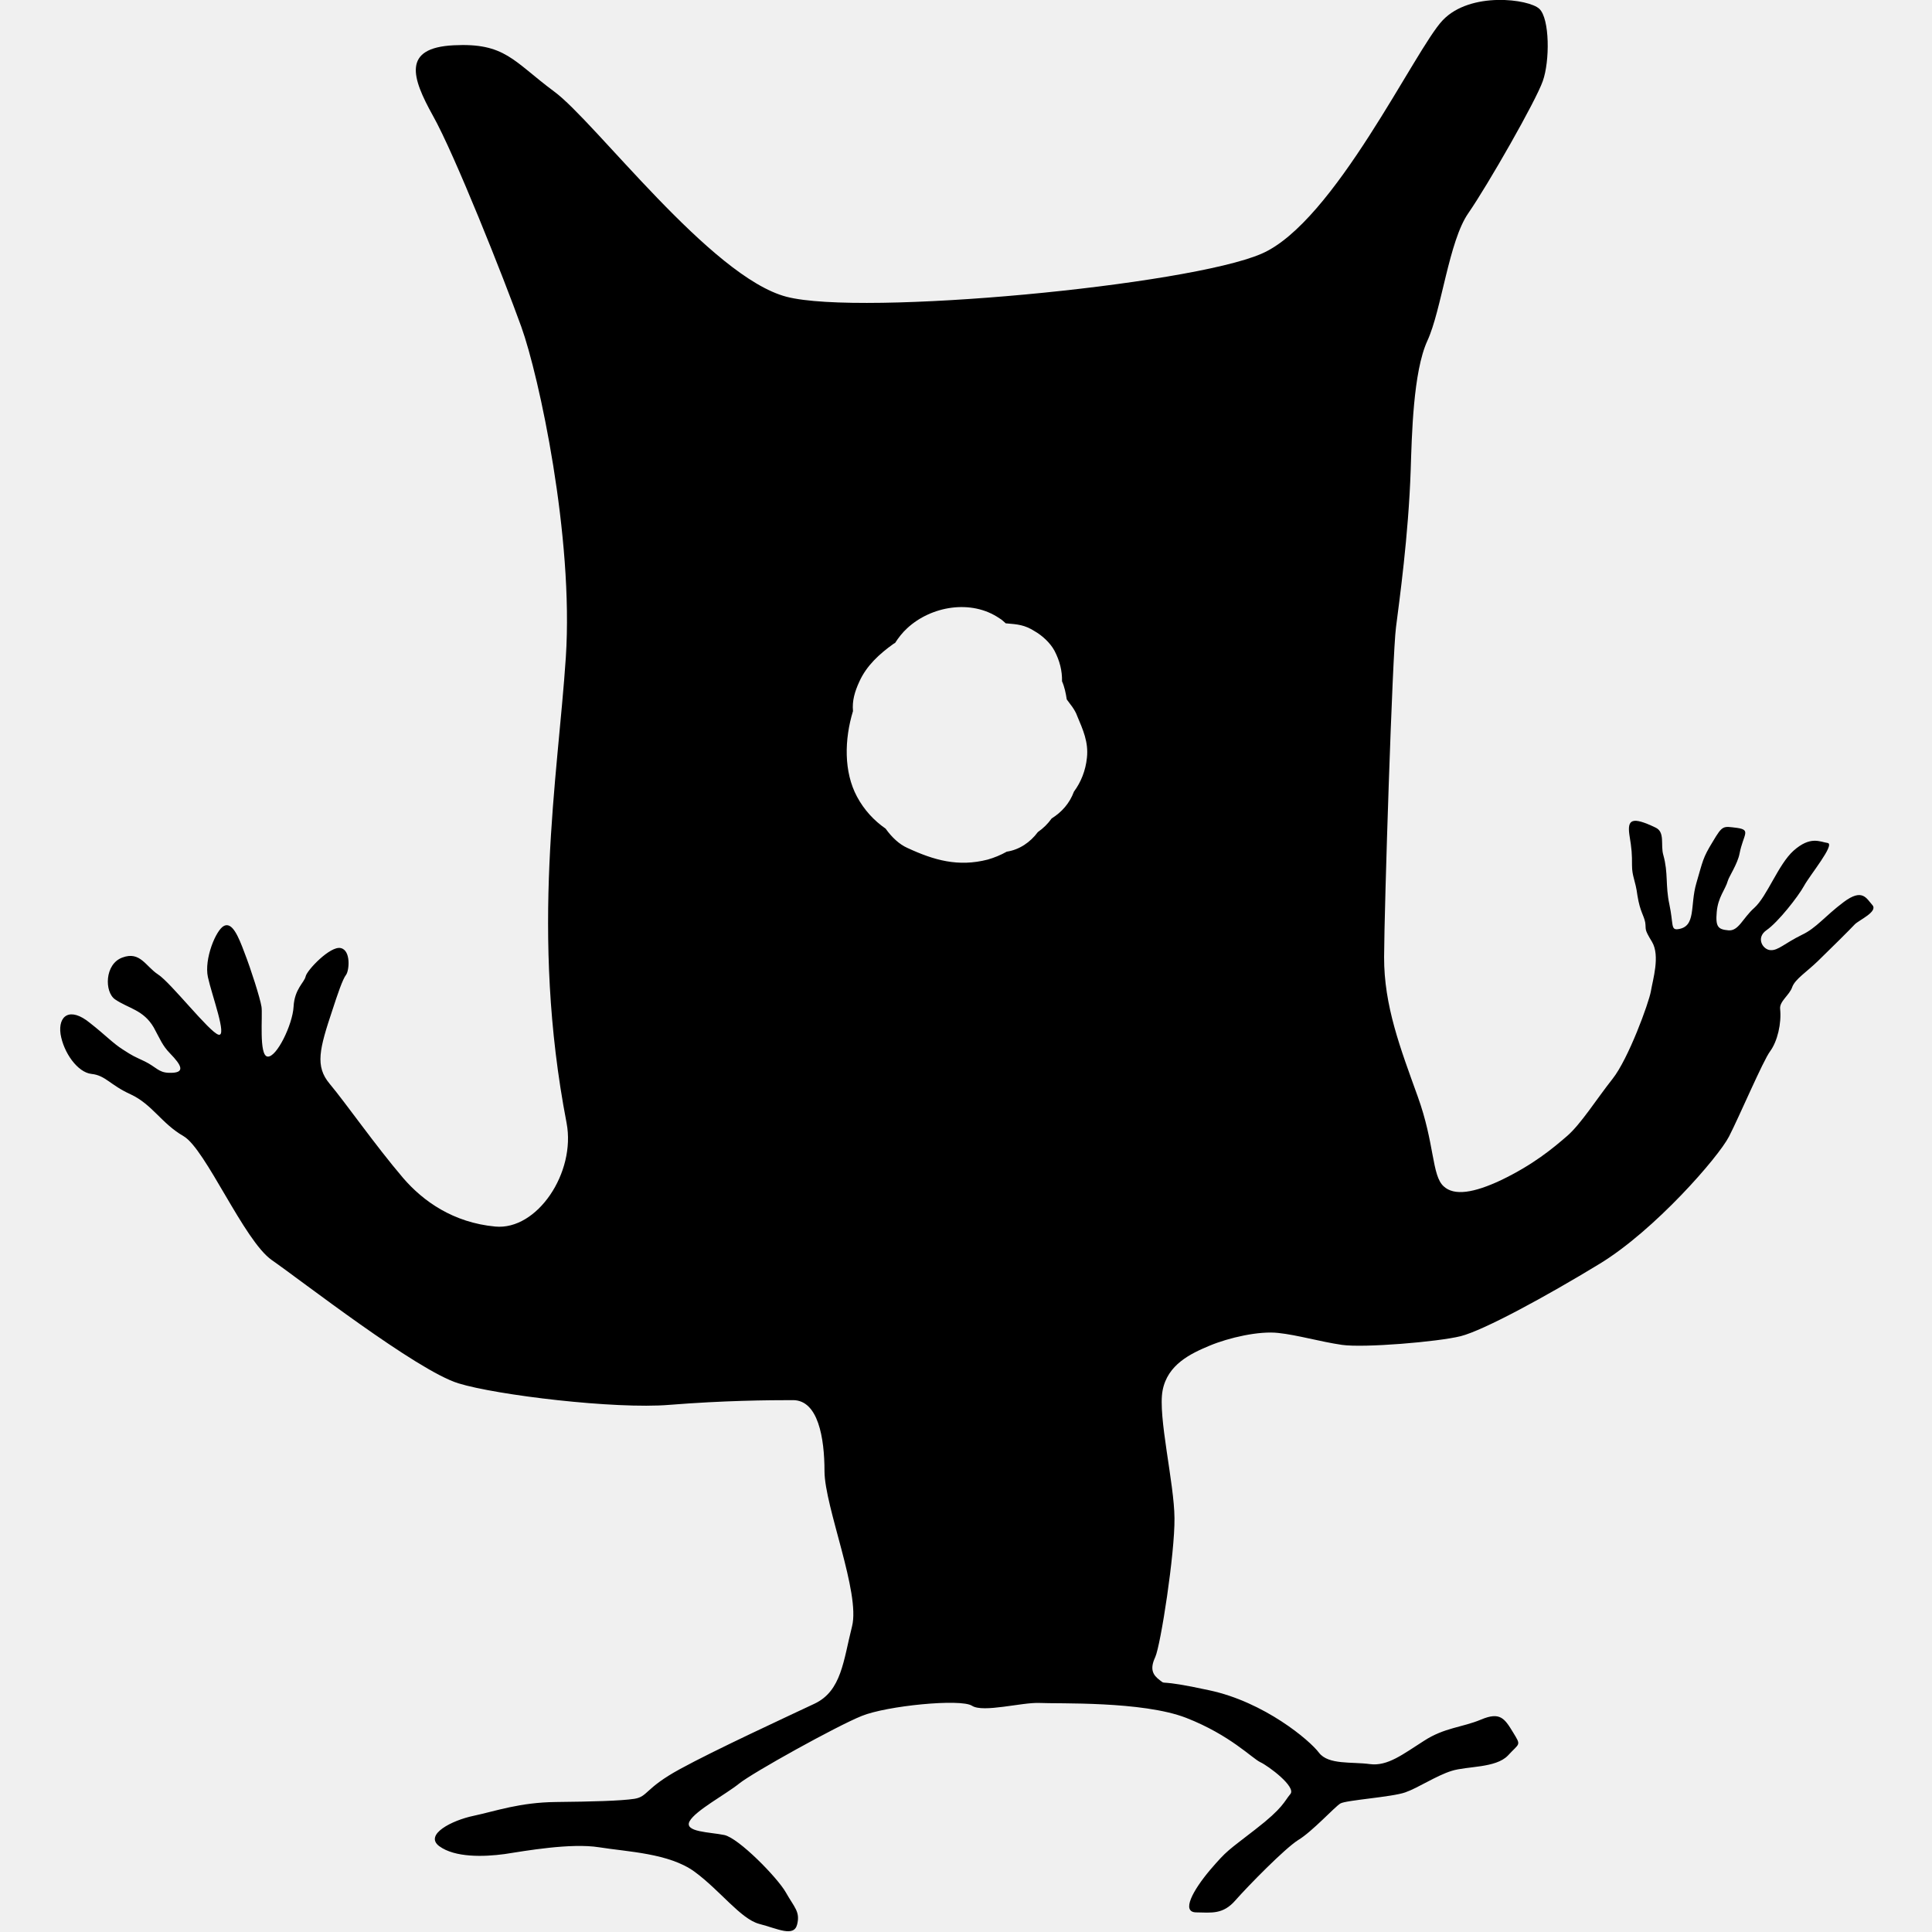
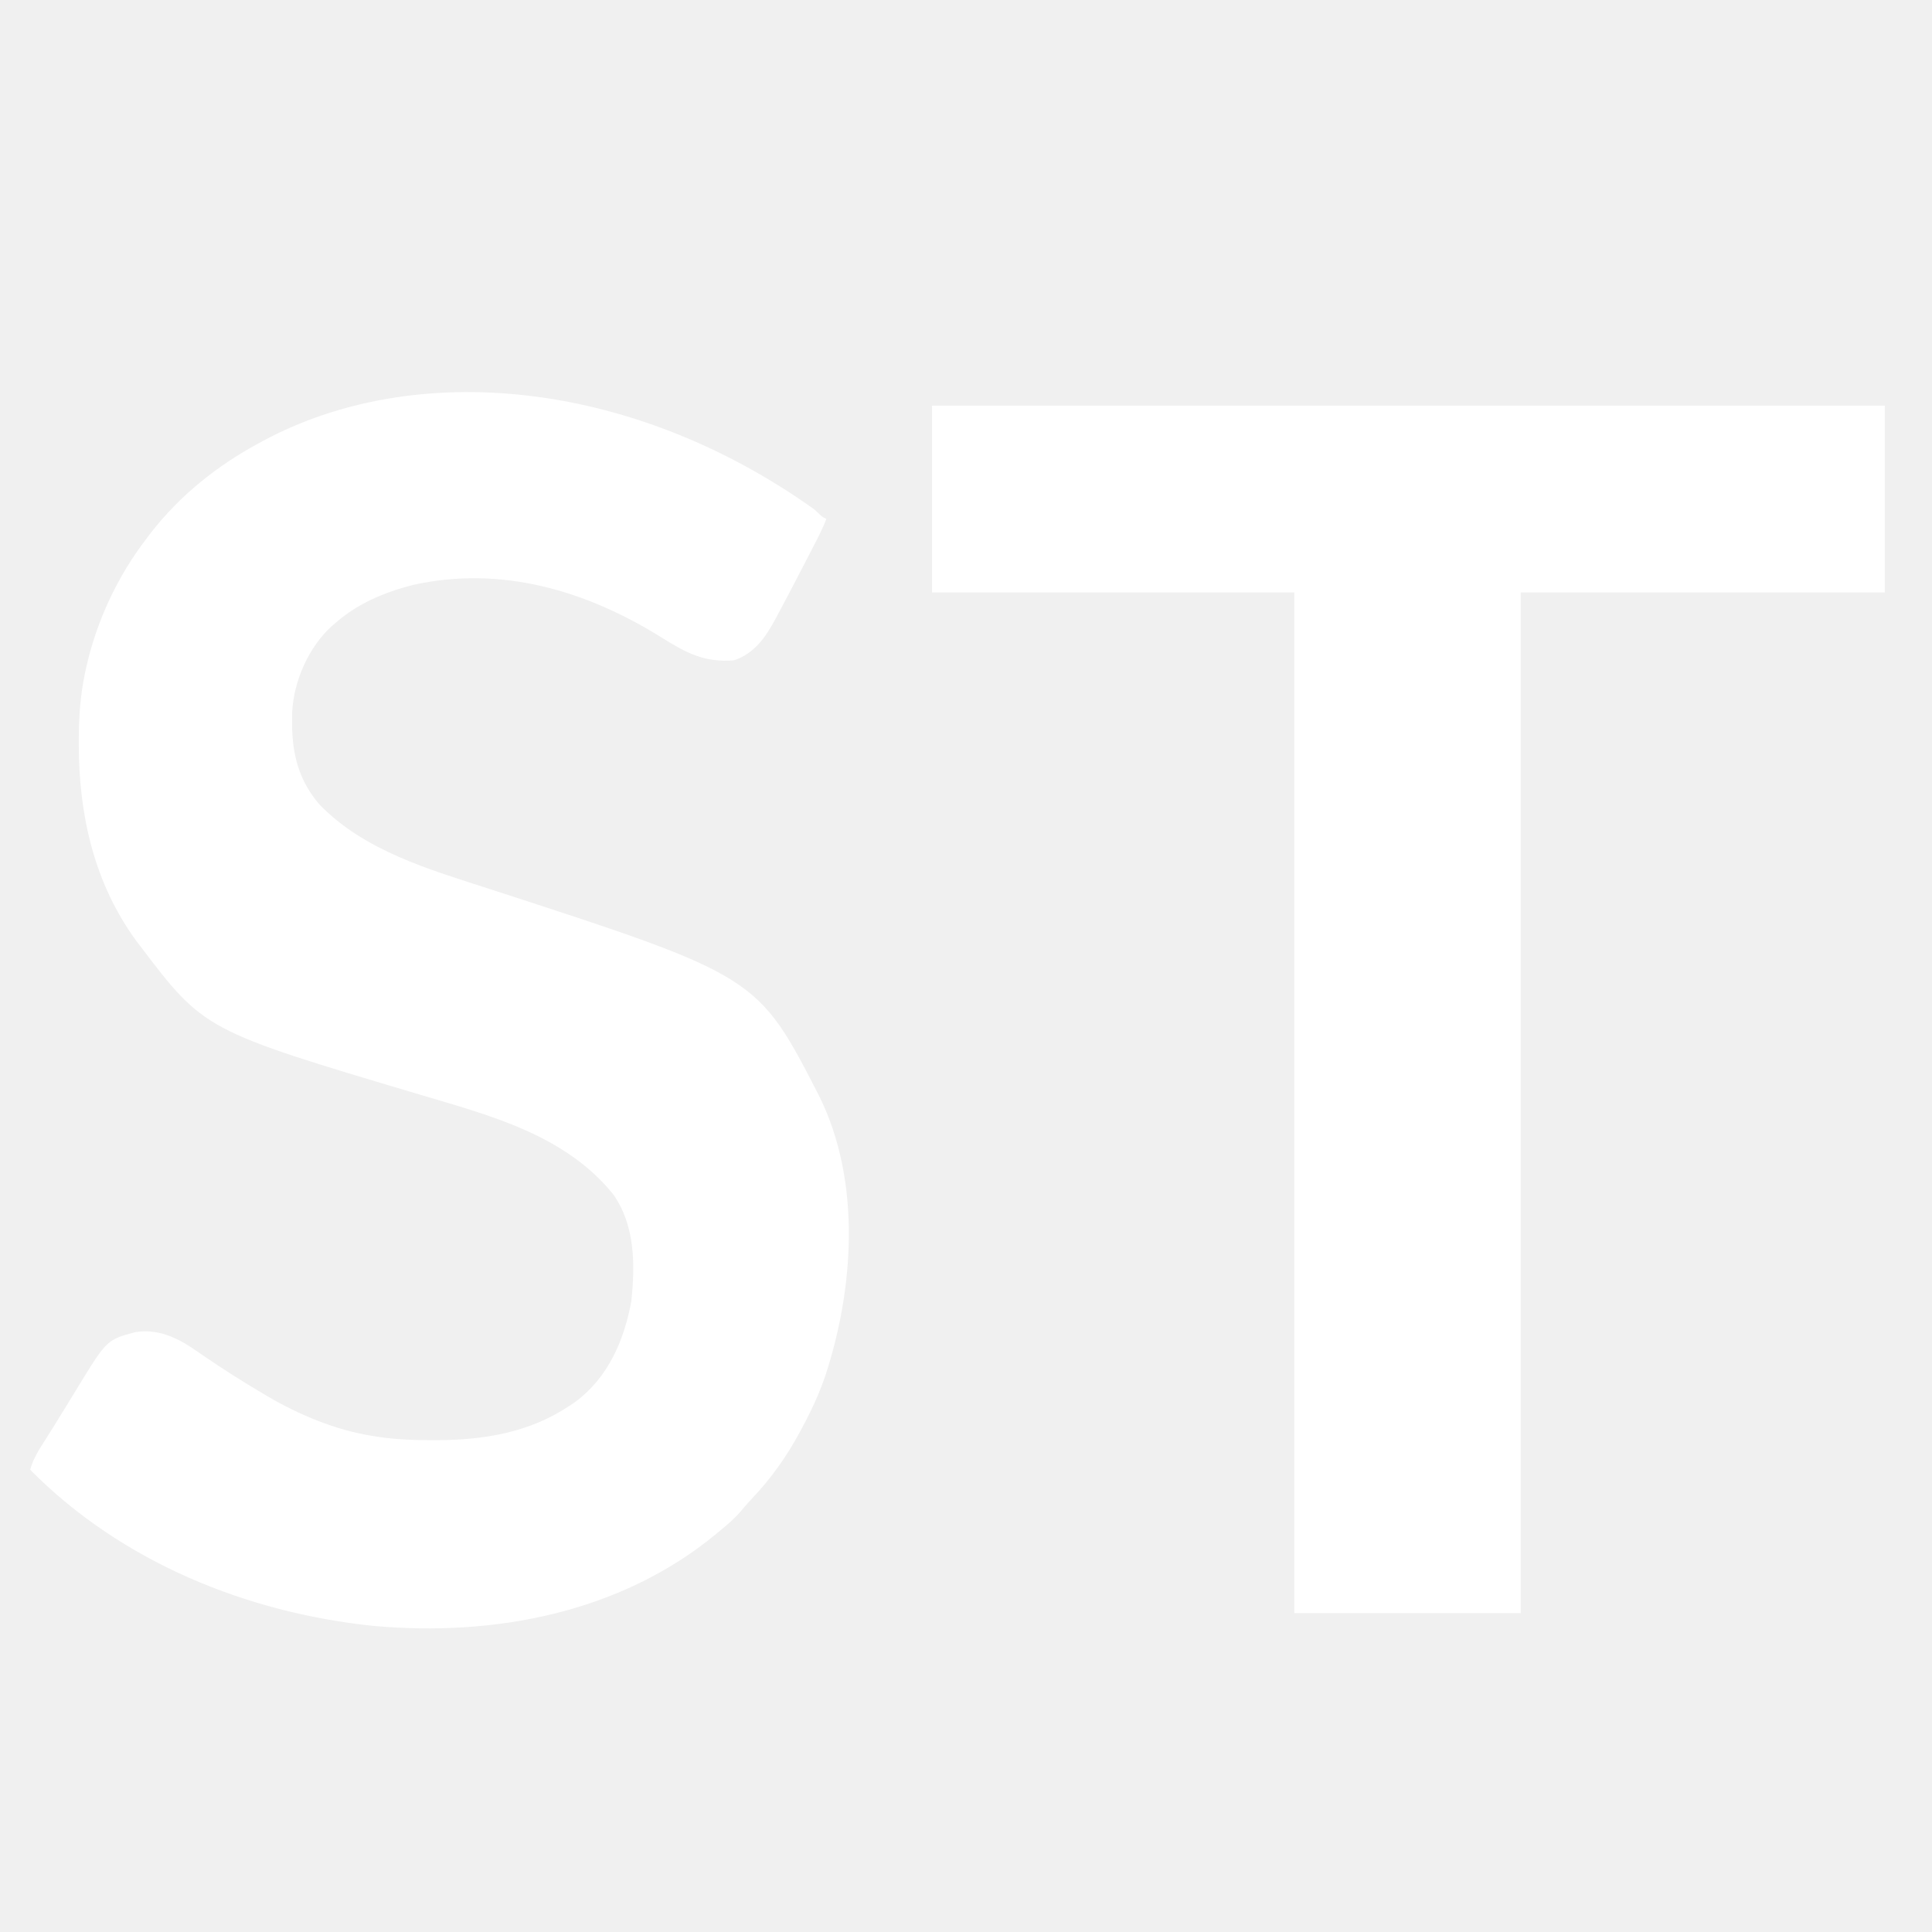
- <svg xmlns="http://www.w3.org/2000/svg" version="1.1" id="Layer_1" x="0px" y="0px" viewBox="0 0 1024 1024" style="enable-background:new 0 0 1024 1024;" xml:space="preserve">
-   <path d="M32.1,548.1c1.6,9.8,9,20.3,16.4,21.1C56,570,58.2,575,69.2,580c11.6,5.4,16.3,15.4,28.1,22.2c11.7,6.8,32,55.4,46.8,65.7  c14.9,10.3,76.9,58.6,98.9,65.3c20,6.2,82.9,13.8,111.8,11.4c28.9-2.3,52.2-2.5,65.5-2.5s16.7,19.9,16.7,37.7  c0.1,19,19.1,64.4,14.6,82.2c-4.6,18.1-5.5,34.2-19.9,41s-53,24.6-71.4,34.7c-18.5,10.1-16.8,14.5-24,15.7  c-7.2,1.1-22.5,1.5-41.6,1.7c-19.2,0.2-31.9,4.8-43.6,7.3c-11.6,2.4-26.4,10-18.3,16.1c8.3,6.1,23.5,5.7,34.6,4.2  c11.1-1.7,35.1-6,50.2-3.6c14.9,2.4,37.1,3.1,50.6,13c13.6,10,24.4,25,34.2,27.6c9.7,2.5,18.4,7.2,20.1,0.3c1.7-6.8-1.5-9-6-17  c-4.5-7.9-25-28.8-32.6-30.4c-7.6-1.6-21.5-1.5-18.4-7.3c3.1-5.7,19.1-14.2,26.3-20s51.7-30.5,64.9-35.8c13.2-5.4,52.6-9.3,58.5-5.4  c6,3.8,26.3-1.9,35.8-1.5c9.4,0.5,54.5-1.1,77.7,7.9c23.3,9.1,35,21.5,39.3,23.5c4.3,2,19.2,13.1,15.9,16.9  c-3.3,3.9-3.6,7.2-18.5,18.7c-14.9,11.6-14.9,10.9-24.1,21.6c-9,10.7-15.4,22.3-7.3,22.4c8,0.1,14.2,1.3,20.9-6.5  c6.8-7.7,25.9-27.2,33.1-31.8c7.4-4.4,19.4-17.6,22.4-19.4c2.9-1.8,27.4-3.4,34.4-5.9c6.9-2.4,16.3-8.8,24.6-11.4  c8.3-2.6,23.3-1.4,29.8-8.1c6.3-6.9,7.2-5,2.7-12.4c-4.5-7.4-6.9-10.9-16.9-6.7c-10,4.2-19.4,4.2-30.3,11.3  c-10.9,6.9-19.2,13.6-28.7,12.3s-21.9,0.5-26.9-6c-4.9-6.6-29-26.9-58.1-33.1c-28.9-6.3-22.5-2.5-26.2-5.3  c-3.8-2.8-5.5-5.9-2.5-12.3c2.9-6.5,10.4-54.9,10.2-73.6c-0.1-18.6-8.9-54.1-6.3-67.7c2.6-13.8,14.9-19.6,25-23.8s26.1-7.9,36.4-6.7  c10.2,1.1,22,4.6,33.6,6.3c11.6,1.7,51-1.6,63-4.6c12.2-3.1,45.3-21.1,73.7-38.4c29.2-17.8,62.9-56.5,68.5-67.4  c5.6-10.9,18-40.1,21.8-45.2c3.9-5.3,6.1-14.8,5.3-22.5c-0.4-4,5-7.3,6.4-11.5c1.5-4.2,7.6-8,13.5-13.7c6.3-6.1,17.4-17.1,19.7-19.6  c2.3-2.3,12.4-6.7,9.3-10.2c-3.2-3.6-5.3-9-15.2-1.6c-10,7.5-14.5,13.8-22.2,17.4c-9.3,4.6-12.5,8.3-16.5,8.1  c-4.1-0.1-8.1-6.5-2.2-10.6c6.1-4.2,16.7-17.7,19.9-23.5c3.1-5.7,16.6-22,12.5-22.7c-4.1-0.6-9.1-3.9-18.1,4.1  c-8.1,7.3-14,24.2-20.8,30.3c-6.1,5.4-8.3,12.4-13.7,11.9c-5.4-0.5-6.9-1.7-6.2-9.7s4.5-11.7,5.9-16.6c0.5-2,5.2-9,6.2-14.4  c2-10.2,6.3-12.5-1.3-13.6c-7.5-0.9-7.6-1.6-12.9,7.3c-5.4,8.8-5.2,10.1-8.7,22s0.1,23.2-9.9,24.4c-3.7,0.4-2.2-2.8-4.4-13.2  c-2.2-10.2-0.5-16.4-3.2-26.1c-1.6-5.4,1.1-12.2-4.2-14.6c-12.5-6-14.9-4.2-13.8,3.8c1.3,7.9,1.4,10.1,1.4,16.2  c0,6.1,1.8,7.7,2.9,16.2c1.4,8.5,3.3,10.1,4.1,14.1c0.6,4.1-0.8,3.1,3.6,10.3c4.4,7.4,0.4,20.1-0.6,26.2  c-1.1,6.2-11.9,35.8-20.3,46.4c-8.4,10.6-16.8,24-24.1,30.3c-7.5,6.5-17.9,15.2-35.2,23.5c-14.1,6.6-24.6,8.4-30.2,3.2  c-6.4-5.7-4.7-22.6-13.8-47.7c-9.1-25.3-17.9-48-17.8-73.9c0.1-26,4.4-160.5,6.3-174.7c1.8-14.3,6.6-48.3,7.8-83.4  c0.6-18.3,1.3-52,8.8-68.4c7.6-16.4,11.4-53,21.8-67.8c10.3-14.9,35.7-59.3,39.4-69.9c3.8-10.6,3.7-33.1-1.8-38.3  c-5.4-5.2-36.5-9.4-51.2,6c-14.6,15.2-57.4,107.1-96.1,123.8c-38.8,16.8-211.6,33.2-251.7,22.8S315.4,64.4,293.7,48.5  C272,32.4,267.8,22.6,240.4,24c-27.3,1.4-22.2,17.1-10.9,37.4c11.4,20.3,37.4,85.7,46.8,111.8s27.8,111.4,23.6,175.2  c-4.2,63.8-19.1,145.6,0.4,246.8c5,26.3-15.6,57-37.8,54.9c-22.3-2.1-38.2-13.4-48.8-25.7c-15-17.6-30.3-39.6-39-50  c-7.8-9.3-5.4-18.4,1.5-39.1c2.7-8.3,5.4-16.3,7.2-18.6c1.7-2.2,2.7-13-2.8-14.2c-5.5-1.3-17.9,11.7-18.6,15  c-0.7,3.3-5.9,6.6-6.4,16.1c-0.5,9.4-9,27-13.8,26.4c-4.7-0.5-2.5-21.9-3.2-26.4c-0.7-4.5-5.6-19.9-9-28.6  c-3.3-8.9-6.5-16.3-10.8-14.3c-4.3,2-10.7,17.6-8.6,27.2c2.1,9.7,10.4,31.8,5.6,30.5c-4.8-1.3-25.3-27.6-32-31.9  c-6.6-4.3-9.5-12.5-18.9-9c-9.5,3.4-9.6,18.3-3.9,22.2c7.2,4.9,15,5.5,20.5,14.9c3.4,6.2,4.5,9.5,8.7,13.8c6,6.2,8.6,10.6-0.9,10.2  c-5.3-0.2-6.6-3.1-12.5-6c-6.1-2.9-6.1-2.7-11.8-6.4c-5.2-3.3-9-7.5-17.3-14C37,533.4,30.7,538.4,32.1,548.1z M452.1,376.9  c-0.5-5.4,0.9-10.3,3.4-15.7c3.8-8.4,10.6-14.6,18-19.9c0.3-0.2,0.6-0.4,0.9-0.5c1.8-2.8,3.9-5.5,6.4-7.8  c12.7-11.8,34-15.5,48.9-5.3c1.3,0.7,2.3,1.8,3.4,2.7c0.1,0,0.2,0,0.3,0c6,0.5,9.7,0.8,14.9,4.1c4.1,2.3,8.4,6.3,10.6,10.4  c2.8,5.4,4.1,10.6,4,16.2c1.3,2.9,2,6.3,2.5,9.6c0.9,1.3,1.9,2.5,2.9,3.9c1.1,1.6,2,3.1,2.6,4.8c3.1,7.4,6.1,13.9,5.2,22.2  c-0.7,6.9-3.2,13-6.9,18c-2.3,6.2-6.4,10.8-11.8,14.2c-2,2.8-4.4,5.2-7.3,7.2c-4,5.4-9.8,9.4-16.5,10.4c-3.2,1.8-6.6,3.2-10.1,4.2  c-15.6,4-28.4,0.4-42.6-6.2c-4.3-1.9-8.3-5.7-11.5-10.2c-6.2-4.3-11.4-9.9-15.2-17C447.2,409.1,447.5,392,452.1,376.9z" />
+ <svg xmlns="http://www.w3.org/2000/svg" version="1.1" x="0px" y="0px" viewBox="0 0 1024 1024" style="enable-background:new 0 0 1024 1024;" xml:space="preserve">
+   <path d="M0 0 C0.788 0.733 1.575 1.467 2.387 2.223 C4.206 3.993 4.206 3.993 6.312 4.938 C4.753 9.061 2.841 12.959 0.82 16.871 C0.478 17.537 0.136 18.204 -0.216 18.89 C-1.329 21.053 -2.445 23.214 -3.562 25.375 C-3.943 26.111 -4.323 26.848 -4.716 27.606 C-9.527 36.912 -14.354 46.21 -19.312 55.438 C-19.76 56.282 -20.207 57.127 -20.667 57.998 C-25.961 67.736 -31.796 76.307 -42.688 79.938 C-58.402 81.199 -68.08 75.928 -80.953 67.875 C-120.802 43.006 -165.736 29.583 -212.688 39.938 C-227.911 43.891 -241.703 49.561 -253.688 59.938 C-254.439 60.582 -255.191 61.227 -255.965 61.891 C-268.119 73.11 -275.858 90.533 -276.81 107.069 C-277.442 125.714 -275.081 141.398 -262.562 156.125 C-238.75 180.941 -203.979 190.821 -172.218 201.116 C-30.129 247.241 -30.129 247.241 2.624 311.118 C24.776 356.046 20.997 412.553 5.8 458.983 C2.457 468.739 -1.76 477.889 -6.688 486.938 C-7.008 487.538 -7.329 488.138 -7.66 488.756 C-14.691 501.854 -22.995 513.542 -33.223 524.32 C-35.194 526.413 -37.054 528.529 -38.875 530.75 C-42.131 534.575 -45.814 537.75 -49.688 540.938 C-50.663 541.751 -51.639 542.564 -52.645 543.402 C-103.243 584.838 -169.562 597.42 -233.504 591.723 C-301.115 584.772 -367.482 557.709 -415.688 508.938 C-414.147 503.185 -411.225 498.657 -408.062 493.688 C-406.89 491.822 -405.718 489.956 -404.547 488.09 C-403.924 487.1 -403.3 486.11 -402.658 485.089 C-400.59 481.782 -398.548 478.458 -396.516 475.129 C-396.166 474.556 -395.816 473.984 -395.455 473.394 C-393.745 470.596 -392.037 467.798 -390.333 464.997 C-375.018 439.992 -375.018 439.992 -359.688 435.938 C-346.01 433.969 -335.431 440.286 -324.688 447.938 C-313.927 455.325 -302.93 462.308 -291.688 468.938 C-291.075 469.301 -290.463 469.664 -289.832 470.039 C-273.056 479.863 -253.941 487.855 -234.688 490.938 C-233.63 491.11 -232.573 491.283 -231.484 491.462 C-221.594 492.94 -211.921 493.3 -201.938 493.25 C-201.146 493.248 -200.355 493.245 -199.54 493.242 C-174.65 493.122 -150.766 489.072 -129.688 474.938 C-128.801 474.346 -127.914 473.754 -127 473.145 C-109.512 460.329 -100.927 440.524 -97.105 419.777 C-95.007 400.498 -95.024 379.344 -106.688 362.938 C-132.233 331.352 -171.958 321.17 -209.312 310.062 C-323.443 276.095 -323.443 276.095 -357.688 230.938 C-358.28 230.16 -358.873 229.383 -359.484 228.582 C-381.827 197.989 -389.905 161.851 -389.938 124.5 C-389.939 123.45 -389.939 123.45 -389.94 122.378 C-389.921 110.364 -389.166 98.716 -386.688 86.938 C-386.521 86.147 -386.355 85.356 -386.184 84.541 C-380.644 59.326 -369.465 35.344 -353.688 14.938 C-353.006 14.033 -352.324 13.128 -351.621 12.195 C-336.101 -7.655 -316.751 -23.113 -294.688 -35.062 C-294.04 -35.417 -293.392 -35.771 -292.725 -36.135 C-211.562 -80.022 -96.598 -69.001 0 0 Z " fill="#FFFFFF" transform="translate(431.6875,270.0625)" />
+   <path d="M0 0 C166.65 0 333.3 0 505 0 C505 32.67 505 65.34 505 99 C441.31 99 377.62 99 312 99 C312 277.53 312 456.06 312 640 C272.4 640 232.8 640 192 640 C192 461.47 192 282.94 192 99 C128.64 99 65.28 99 0 99 C0 66.33 0 33.66 0 0 Z " fill="#FFFFFF" transform="translate(494,215)" />
</svg>
